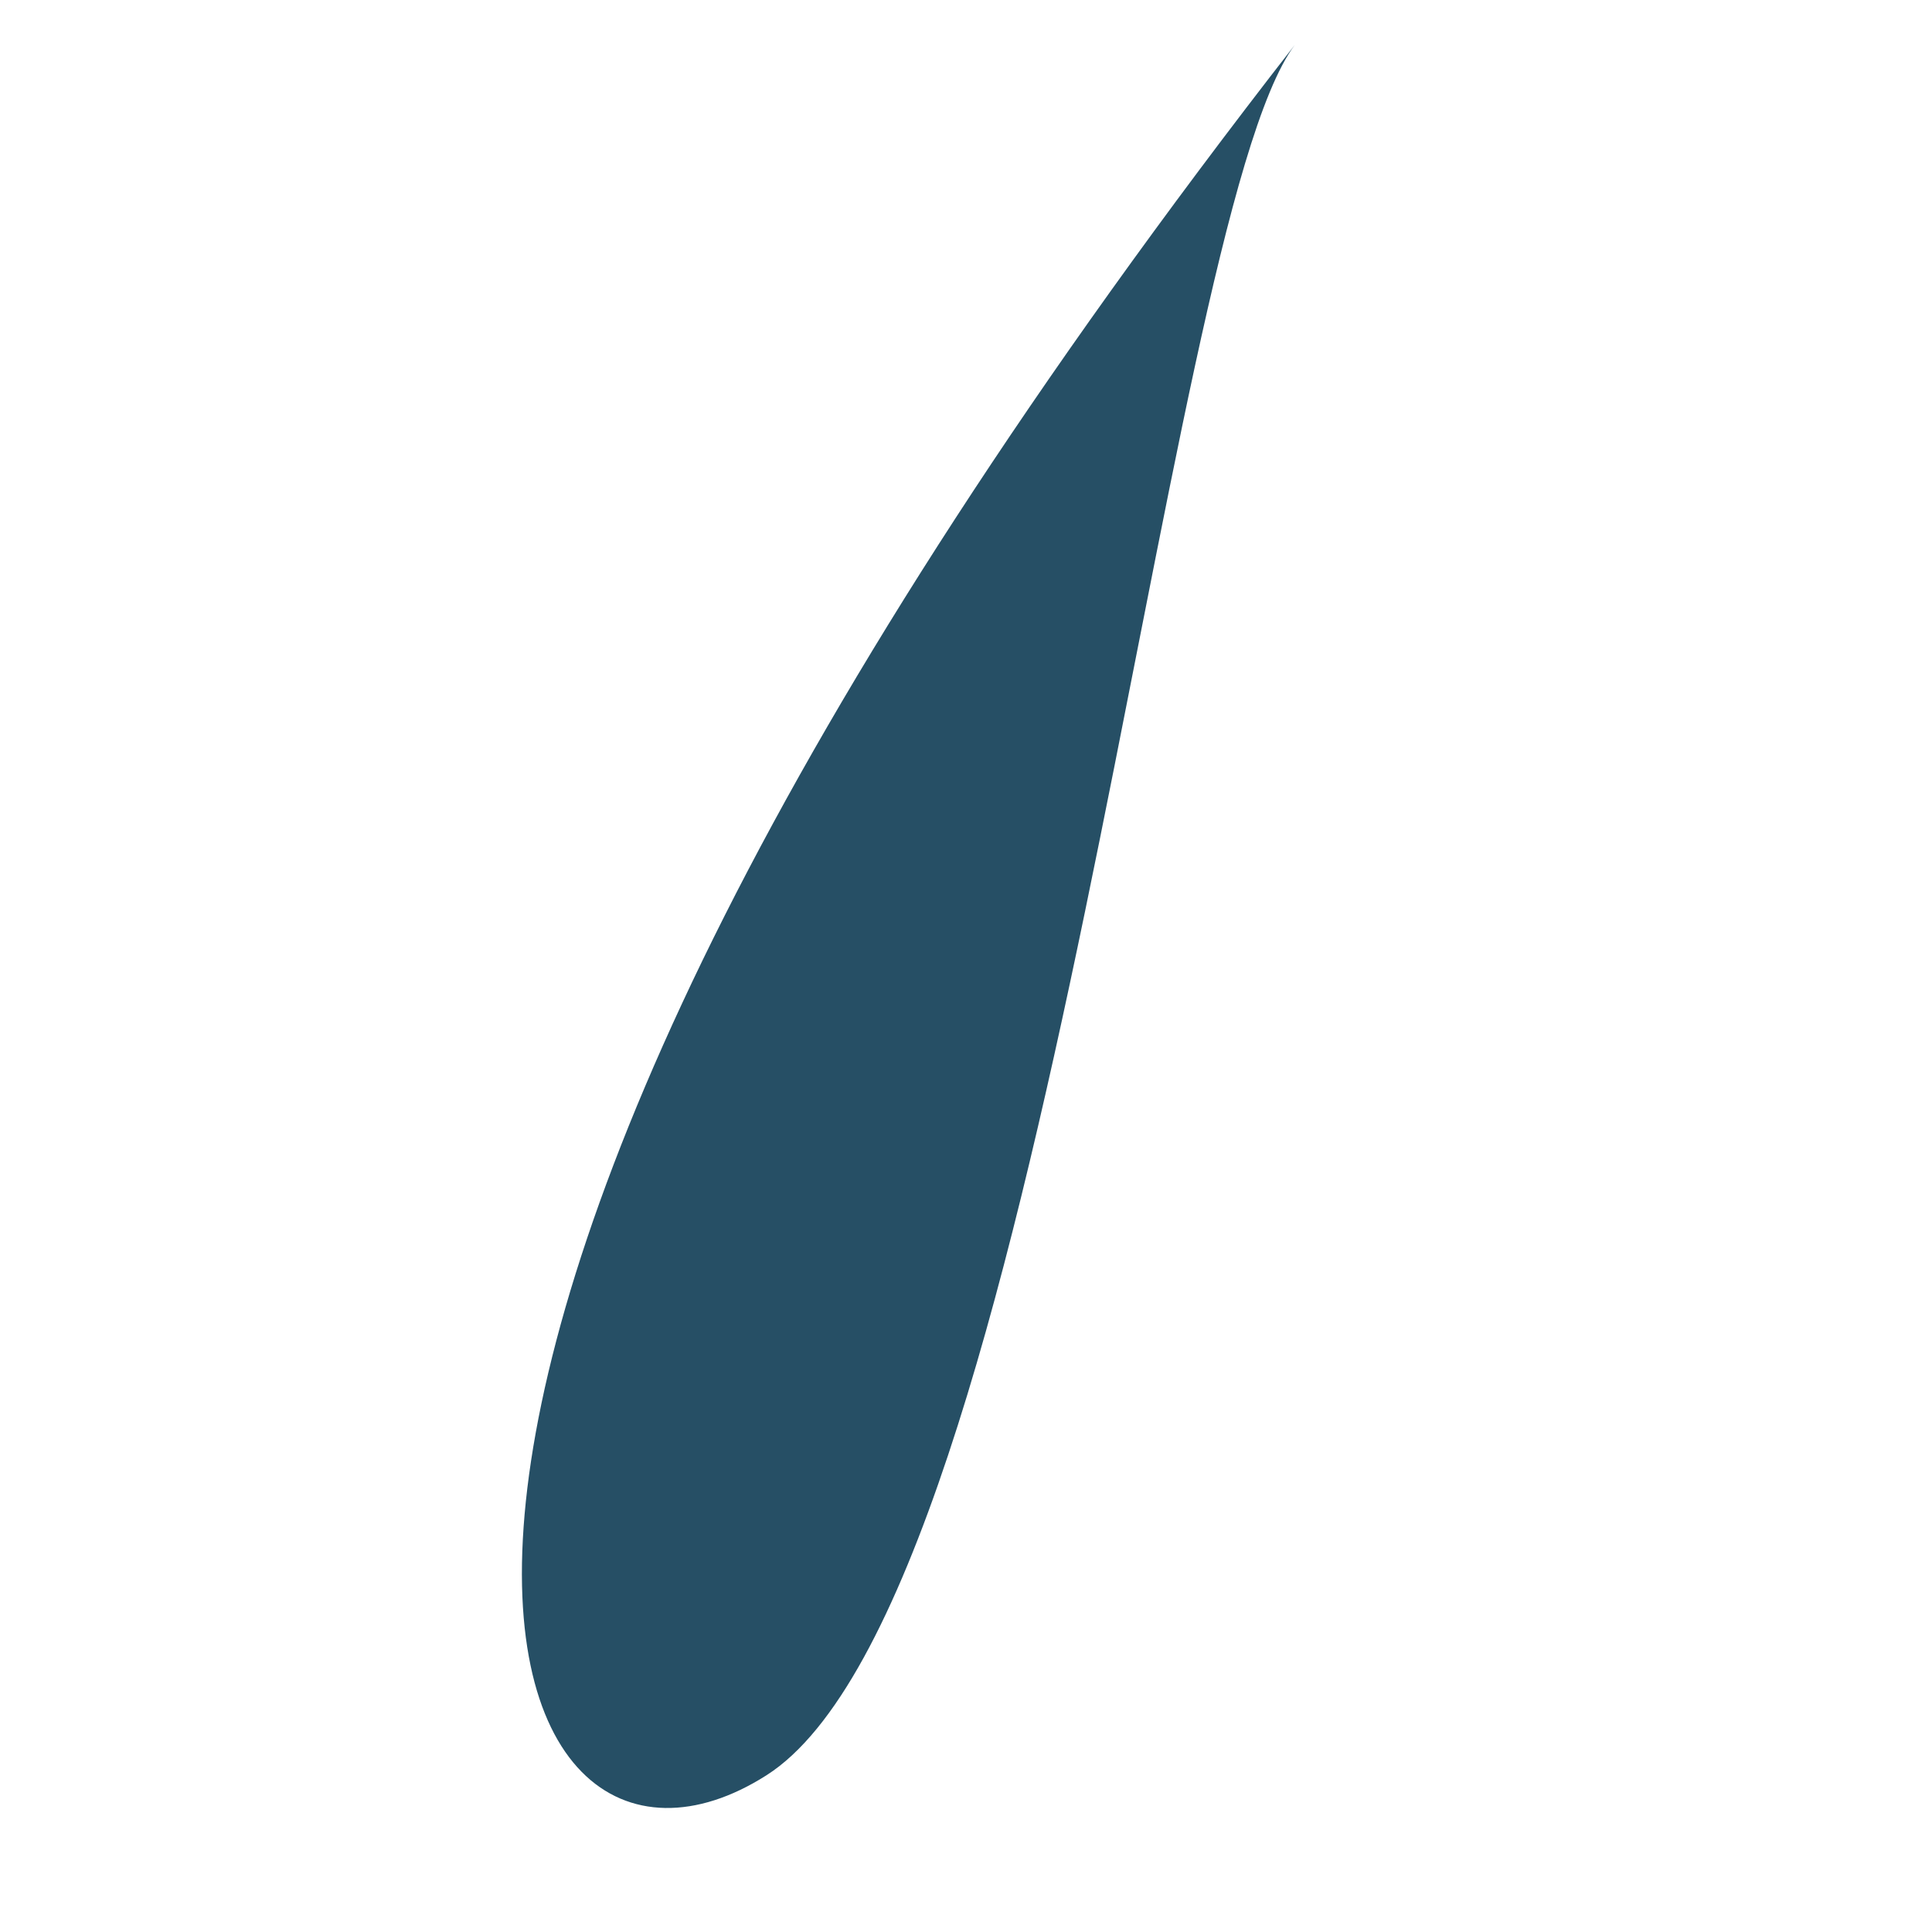
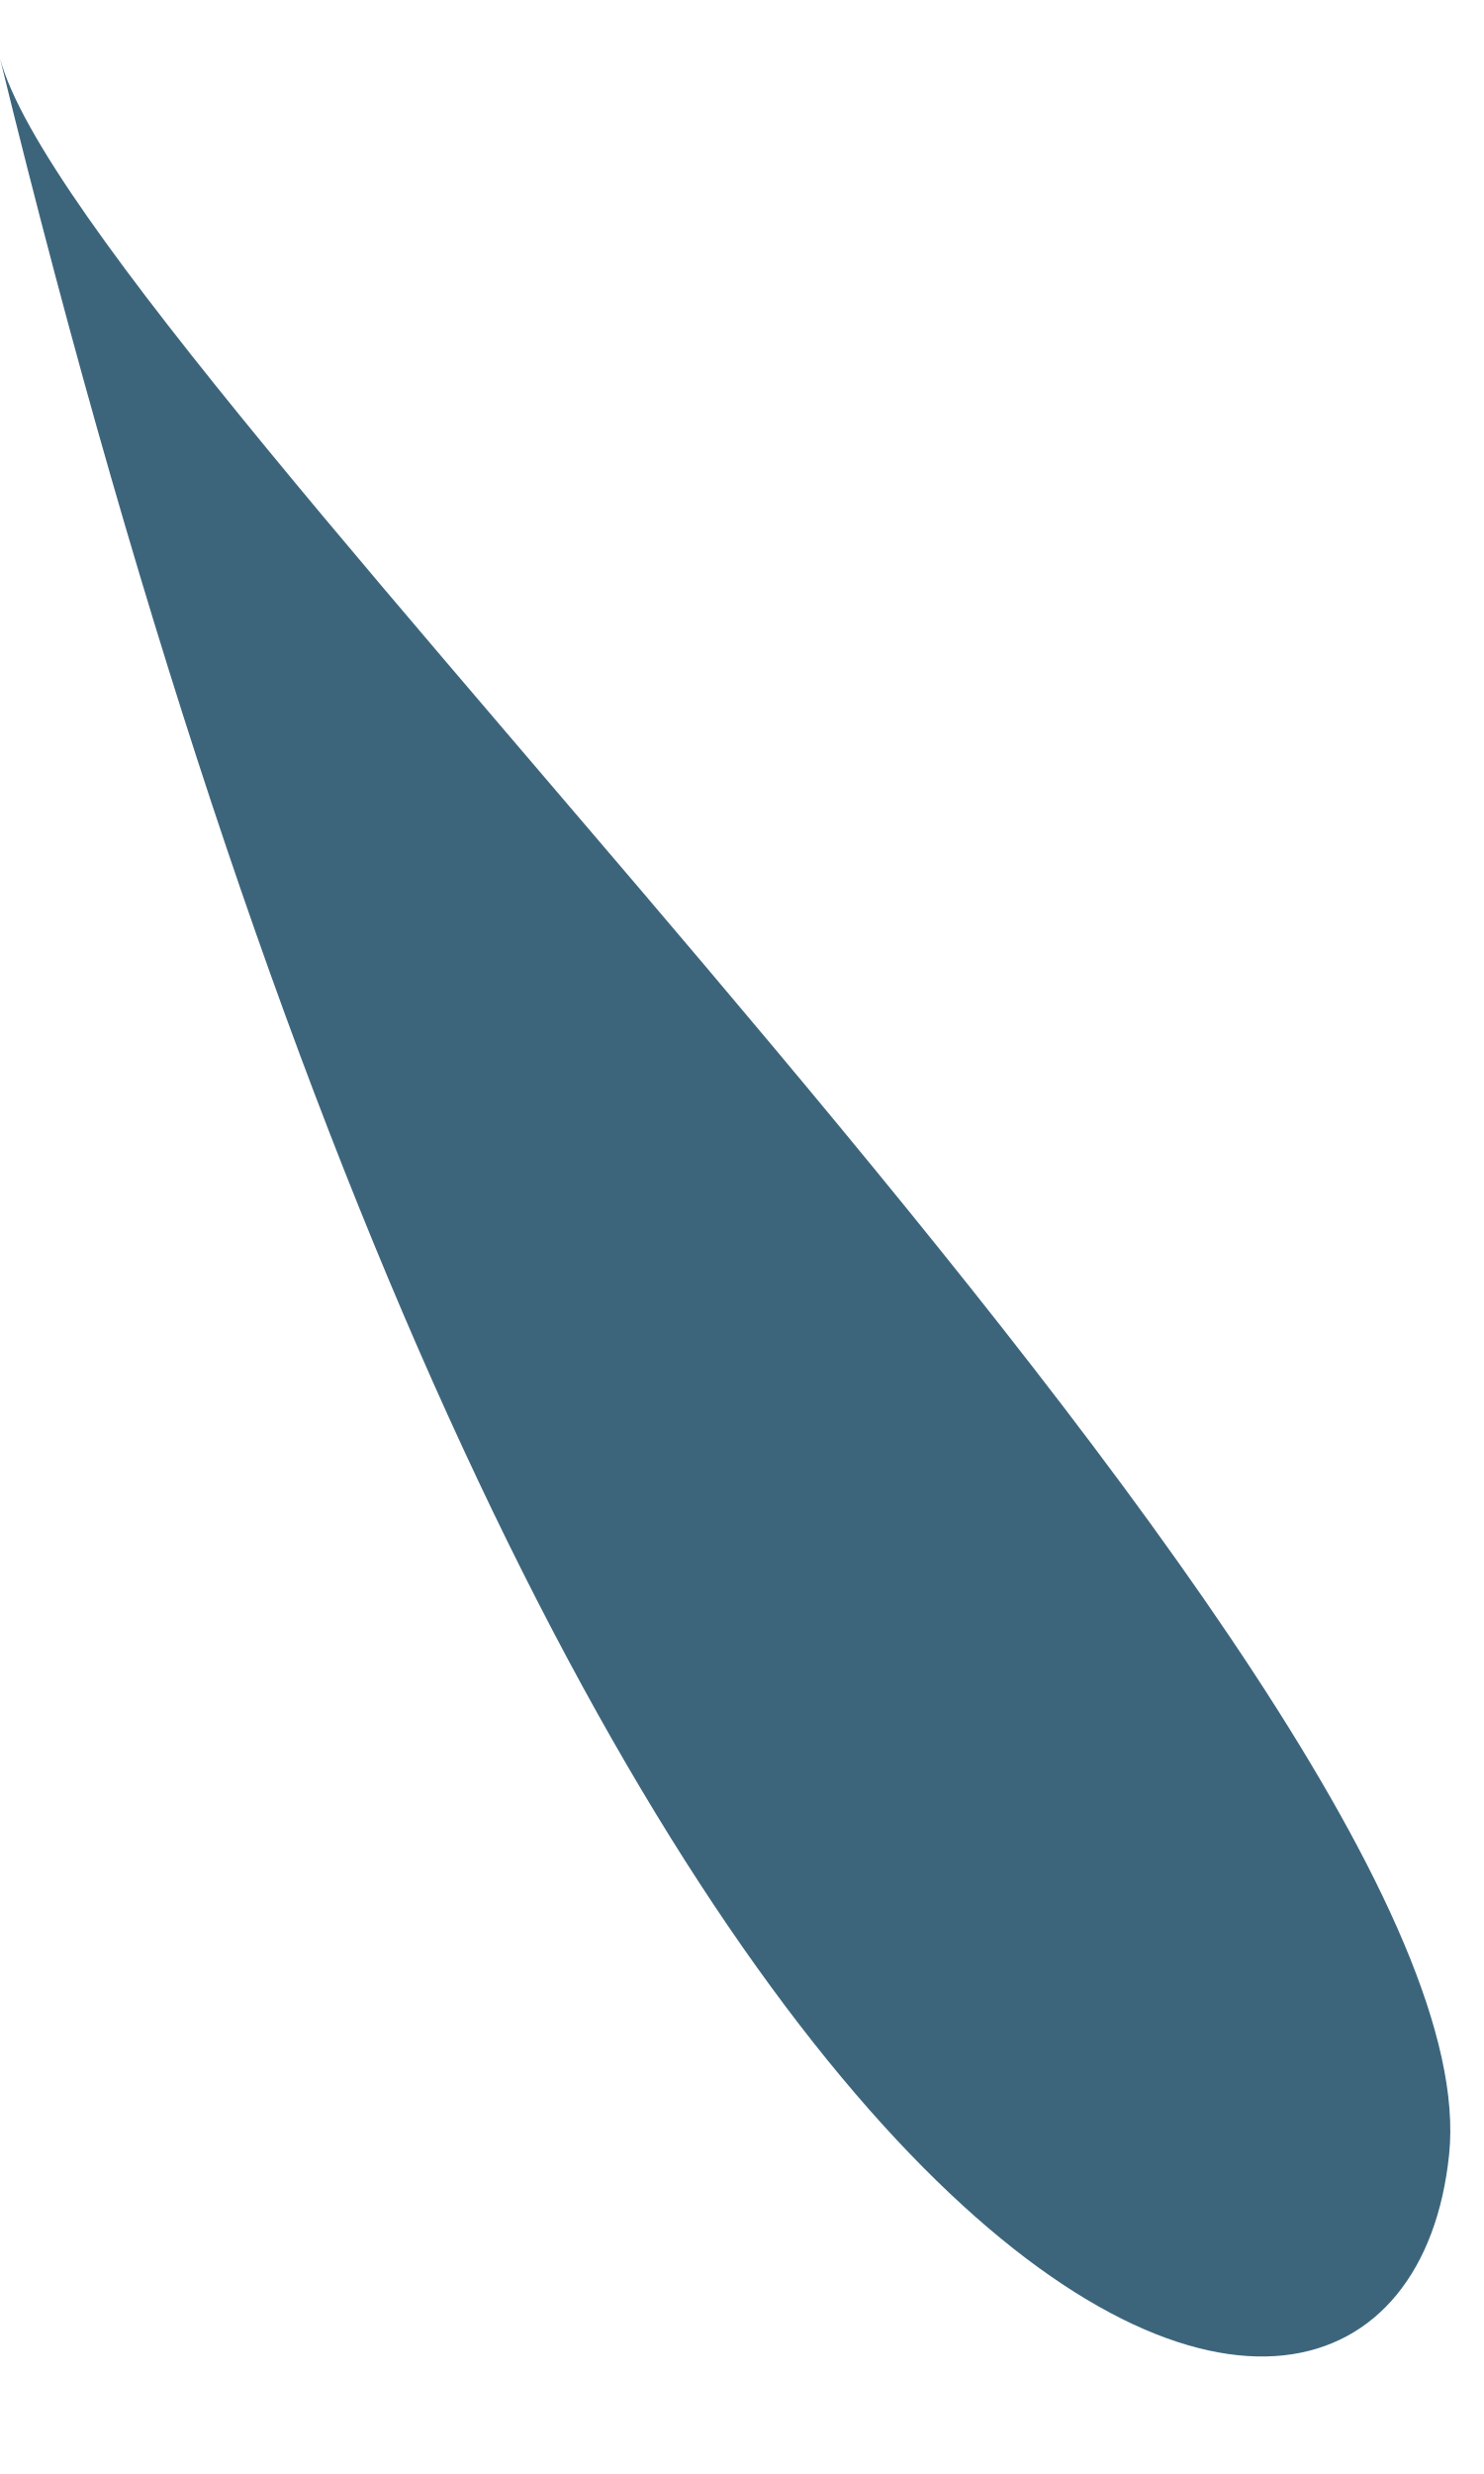
- <svg xmlns="http://www.w3.org/2000/svg" width="22" height="22" viewBox="0 0 22 22" fill="none">
-   <path d="M14.743 0.513C13.217 2.556 11.912 18.19 8.727 20.216C5.541 22.242 2.649 16.035 14.743 0.513Z" fill="#264F65" />
+ <svg xmlns="http://www.w3.org/2000/svg" width="12" height="20" viewBox="0 0 12 20" fill="none">
+   <path d="M1.90735e-06 0.472C0.655 2.936 12.106 13.66 11.718 17.416C11.33 21.171 4.668 19.588 1.90735e-06 0.472Z" fill="#3C657C" />
</svg>
